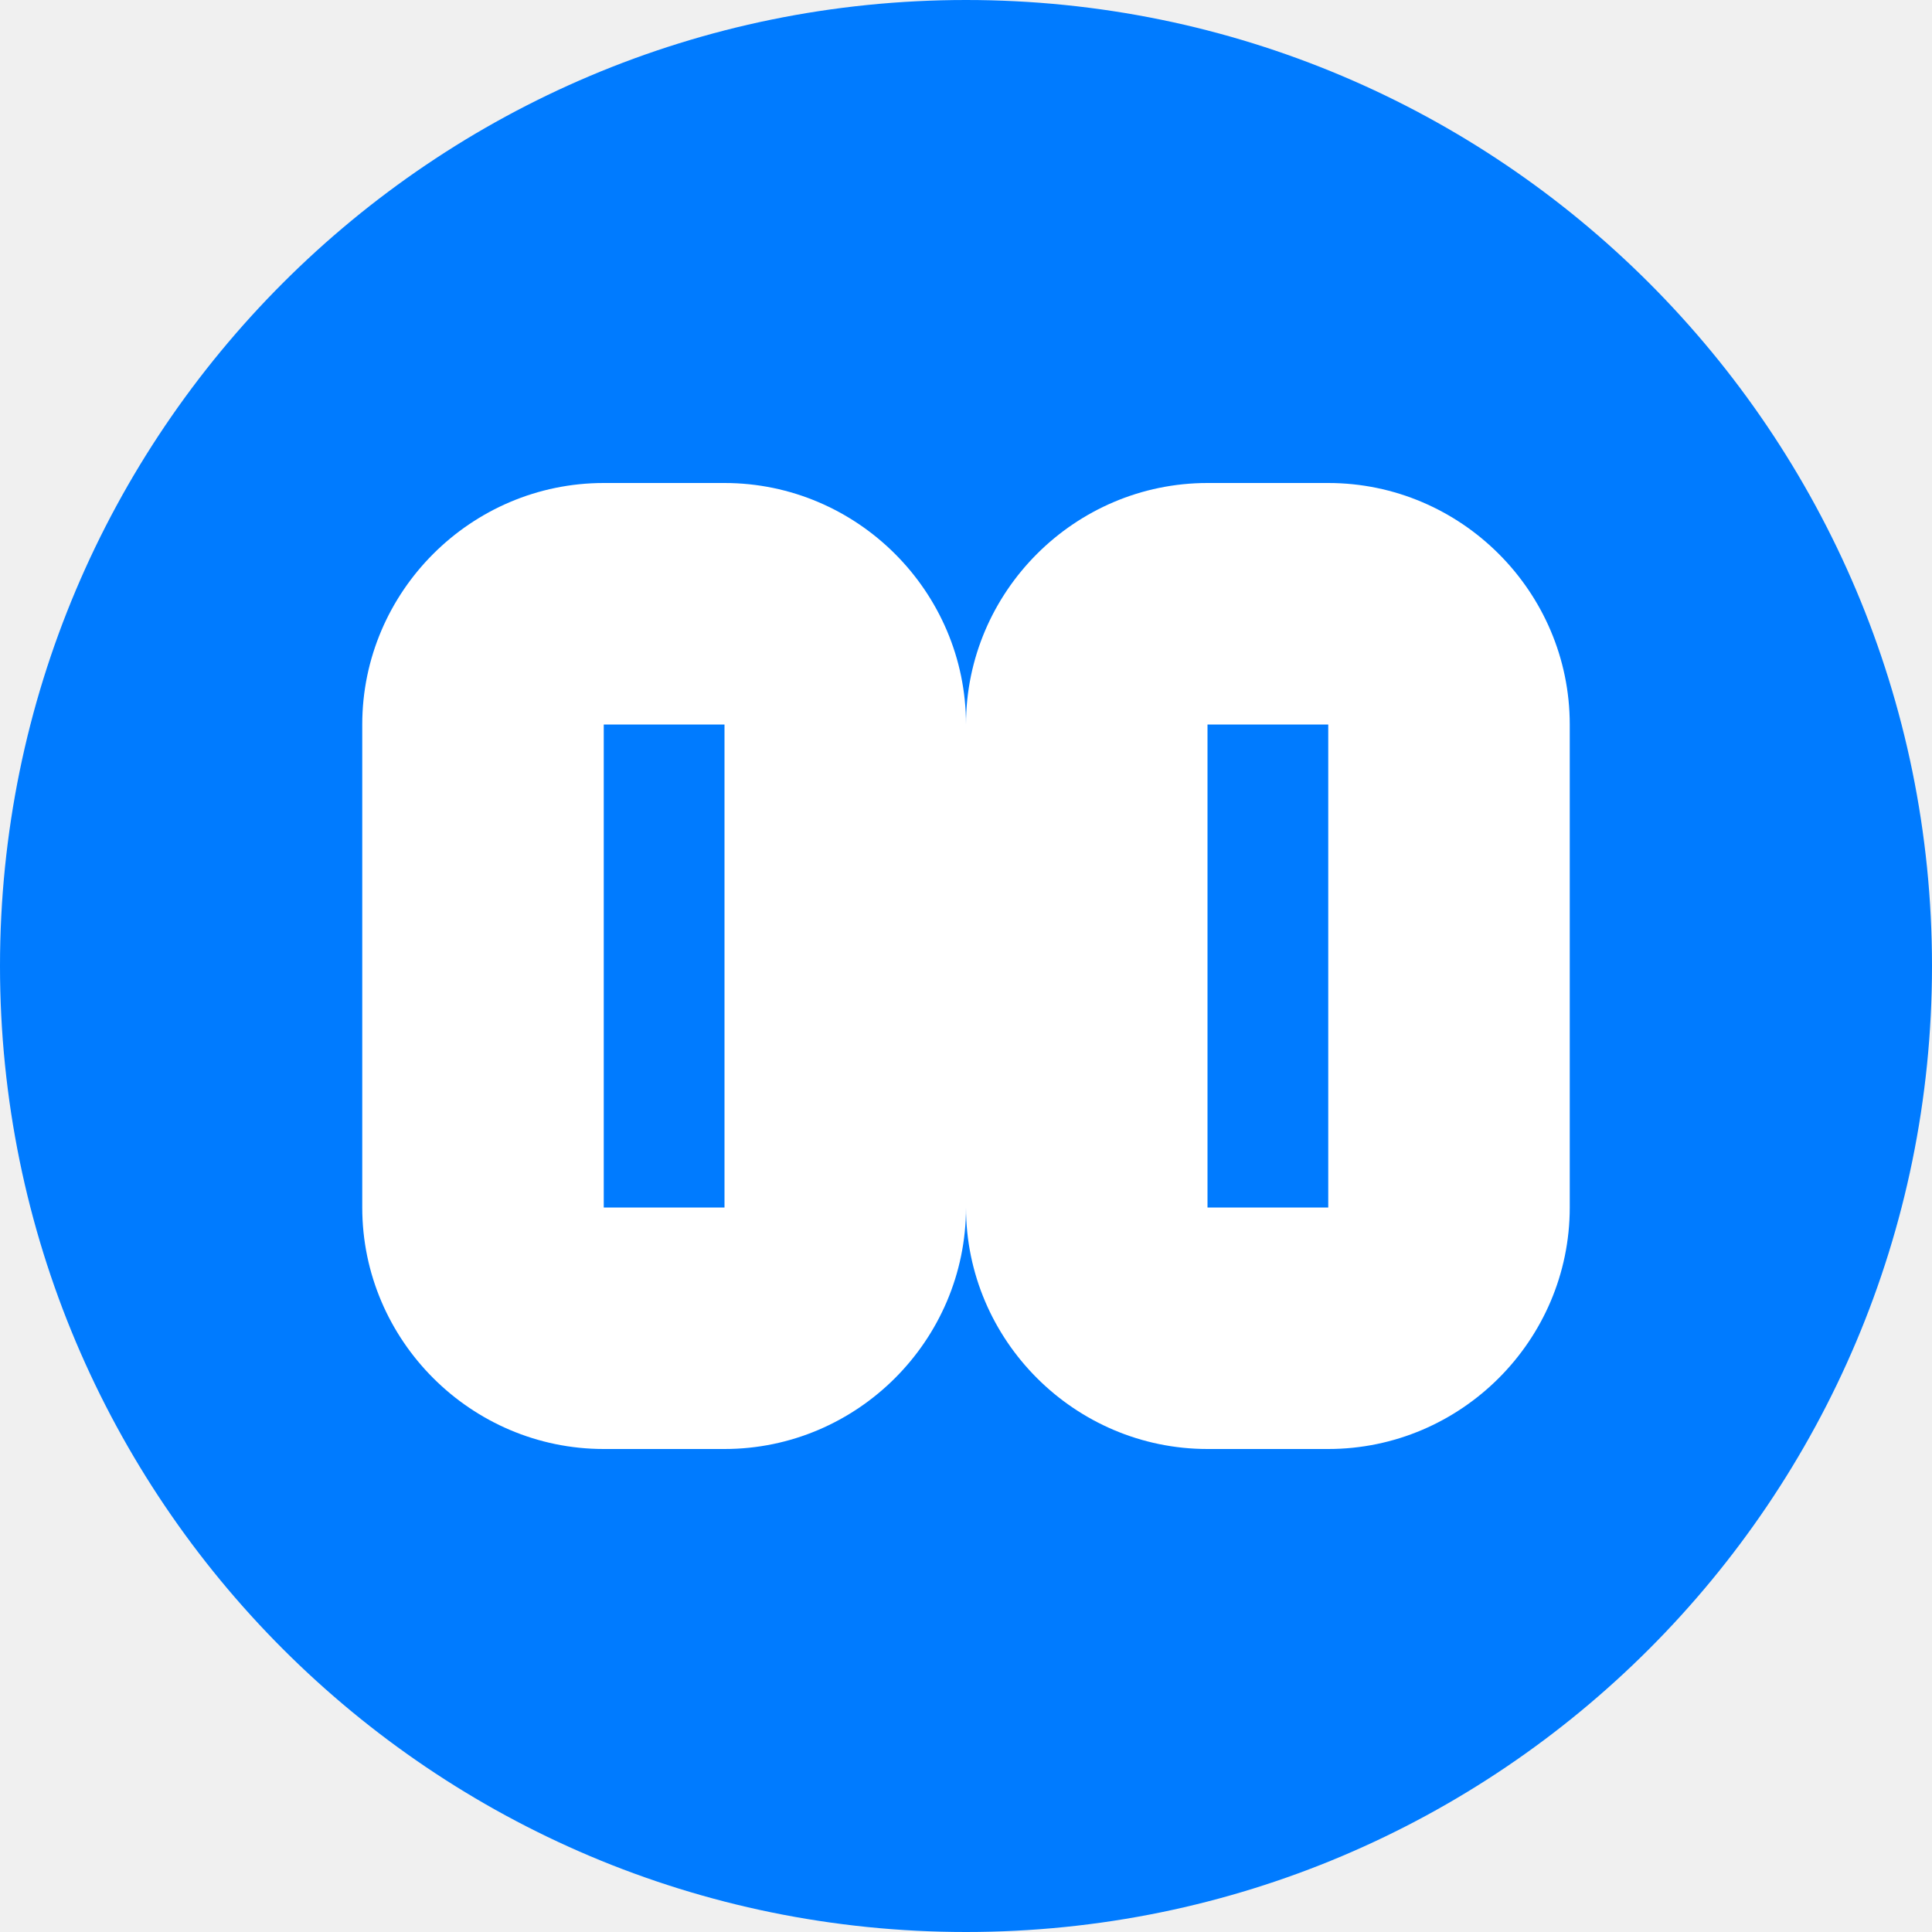
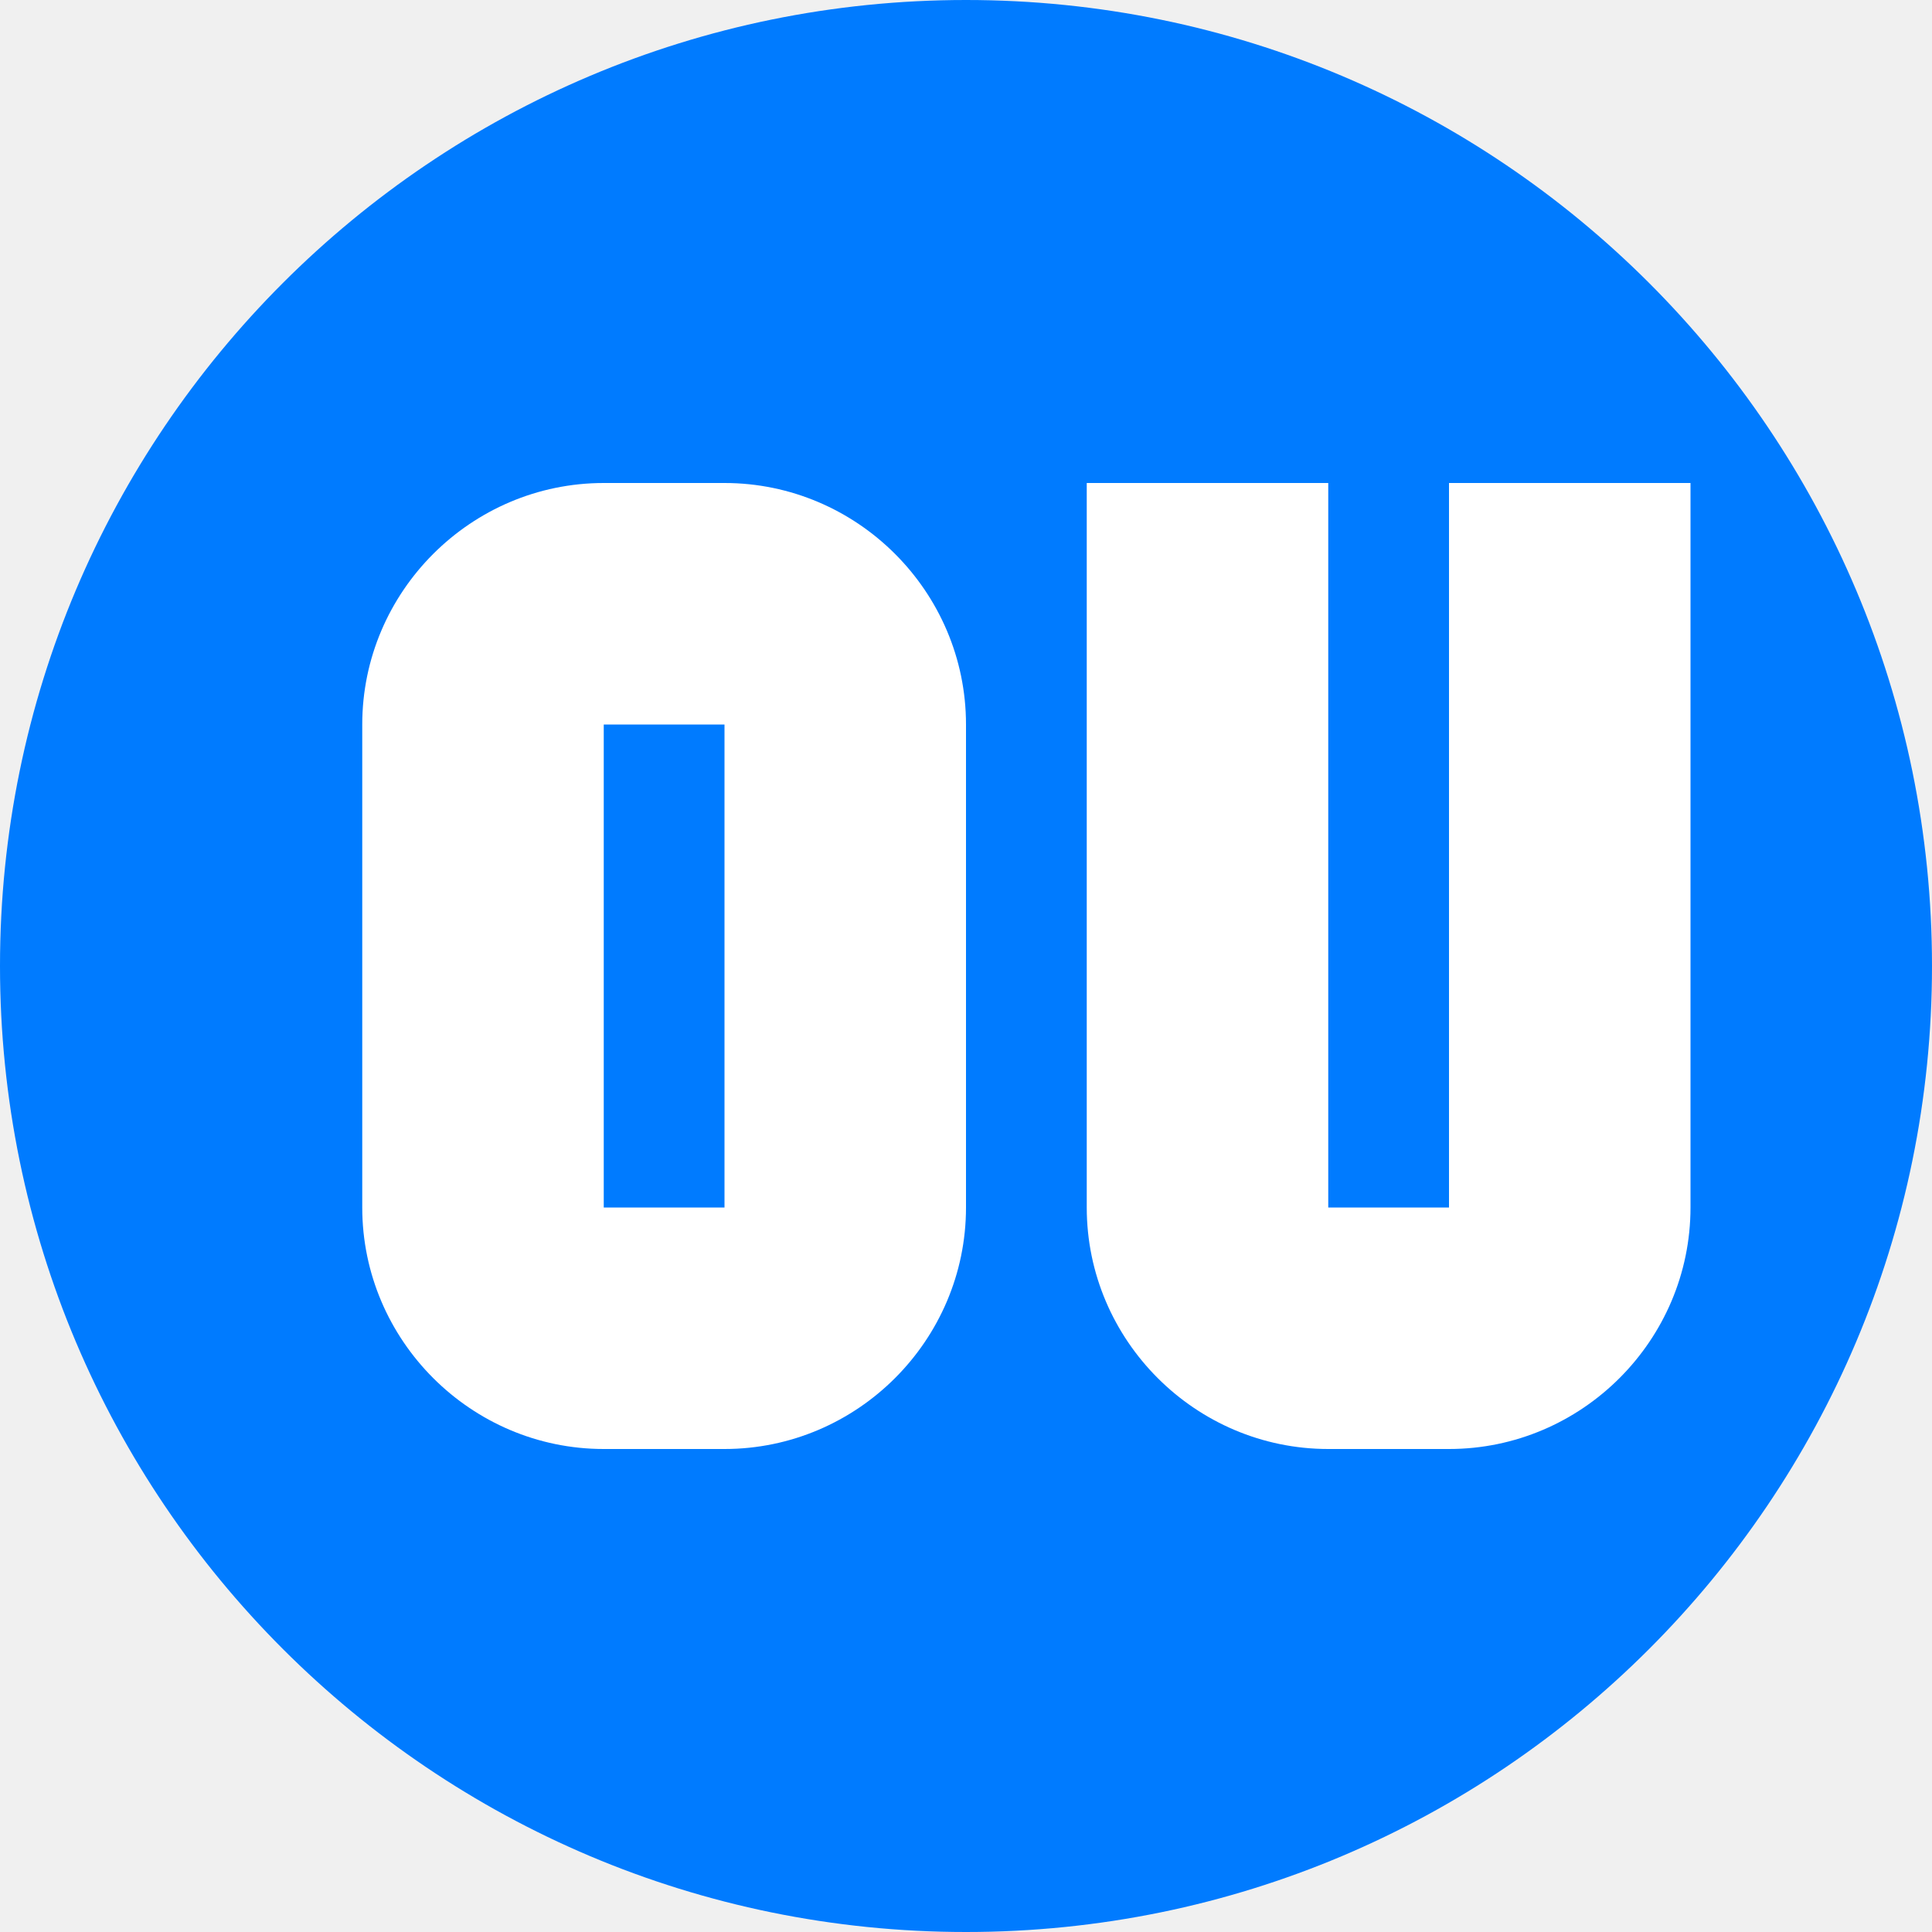
<svg xmlns="http://www.w3.org/2000/svg" width="32" height="32" viewBox="0 0 32 32">
  <circle cx="16" cy="16" r="16" fill="#007bff" />
  <path d="M10 8C7.8 8 6 9.8 6 12v8c0 2.2 1.8 4 4 4h2c2.2 0 4-1.8 4-4v-8c0-2.2-1.8-4-4-4h-2zM10 12h2v8h-2v-8z" fill="white" />
-   <path d="M20 8c-2.2 0-4 1.8-4 4v8c0 2.2 1.8 4 4 4h2c2.2 0 4-1.8 4-4v-8c0-2.2-1.8-4-4-4h-2zM20 12h2v8h-2v-8z" fill="white" />
+   <path d="M18 8v12c0 2.2 1.8 4 4 4h2c2.2 0 4-1.8 4-4V8h-4v12h-2V8h-4z" fill="white" />
</svg>
